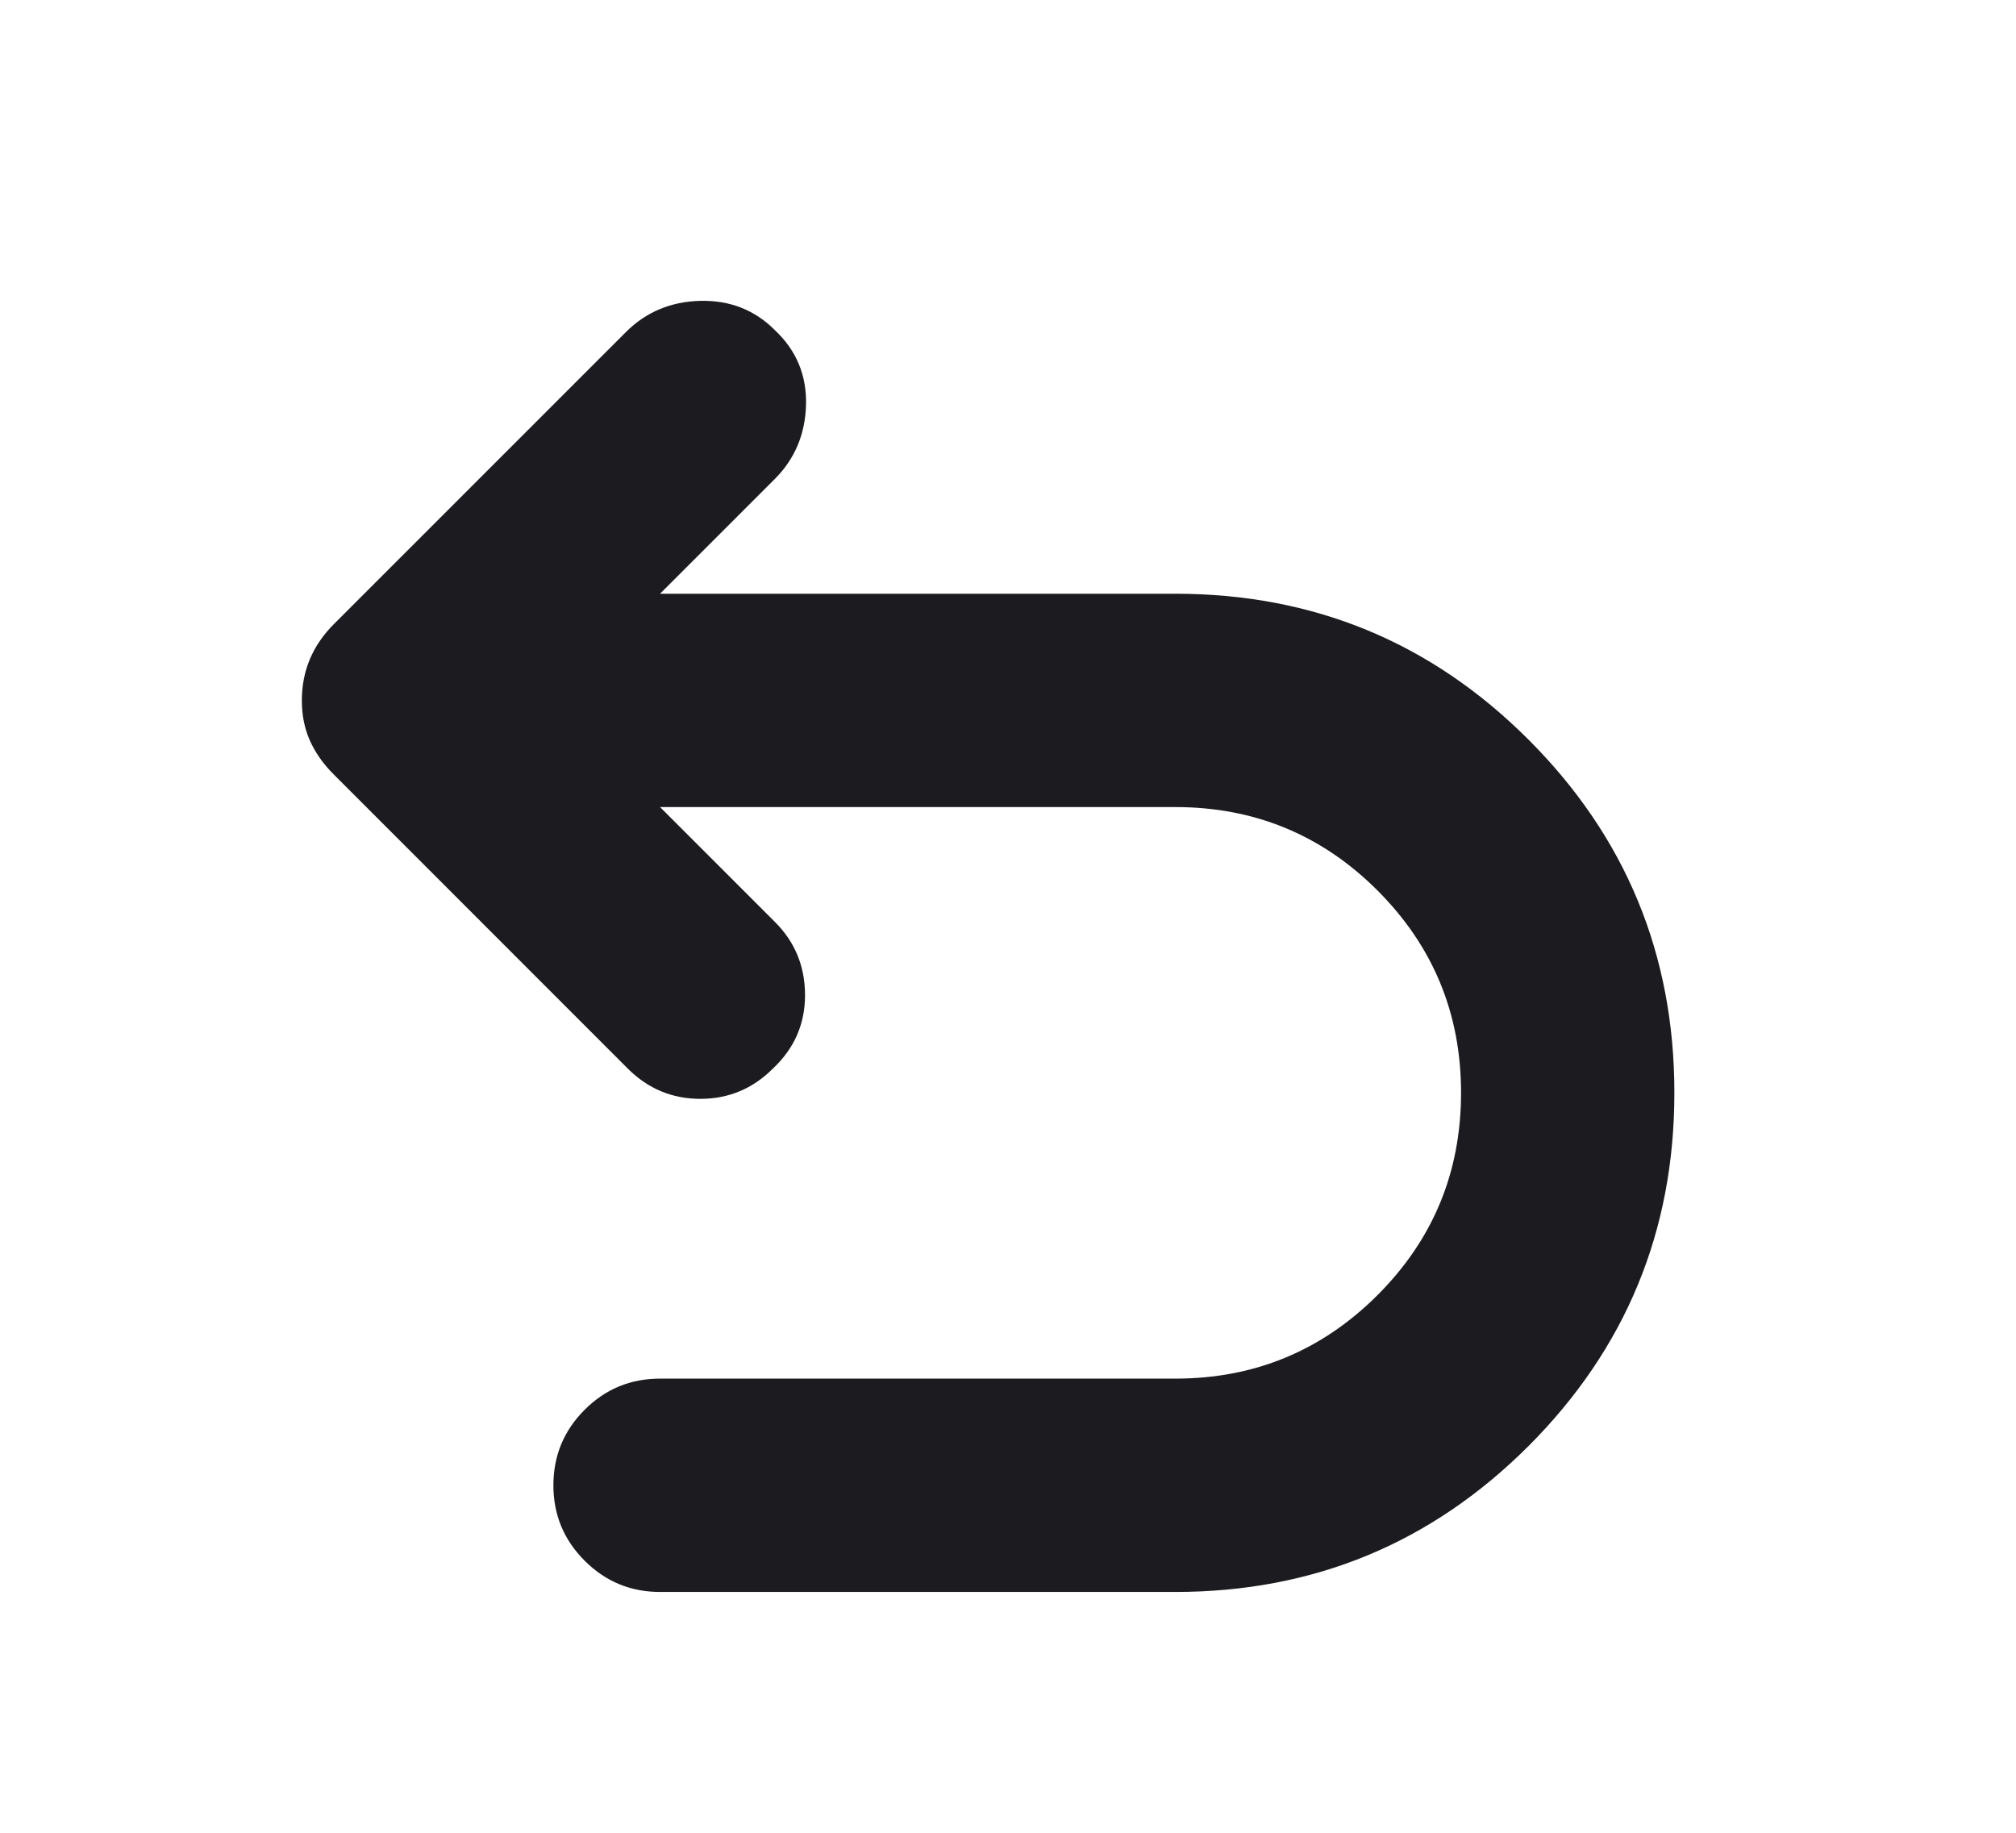
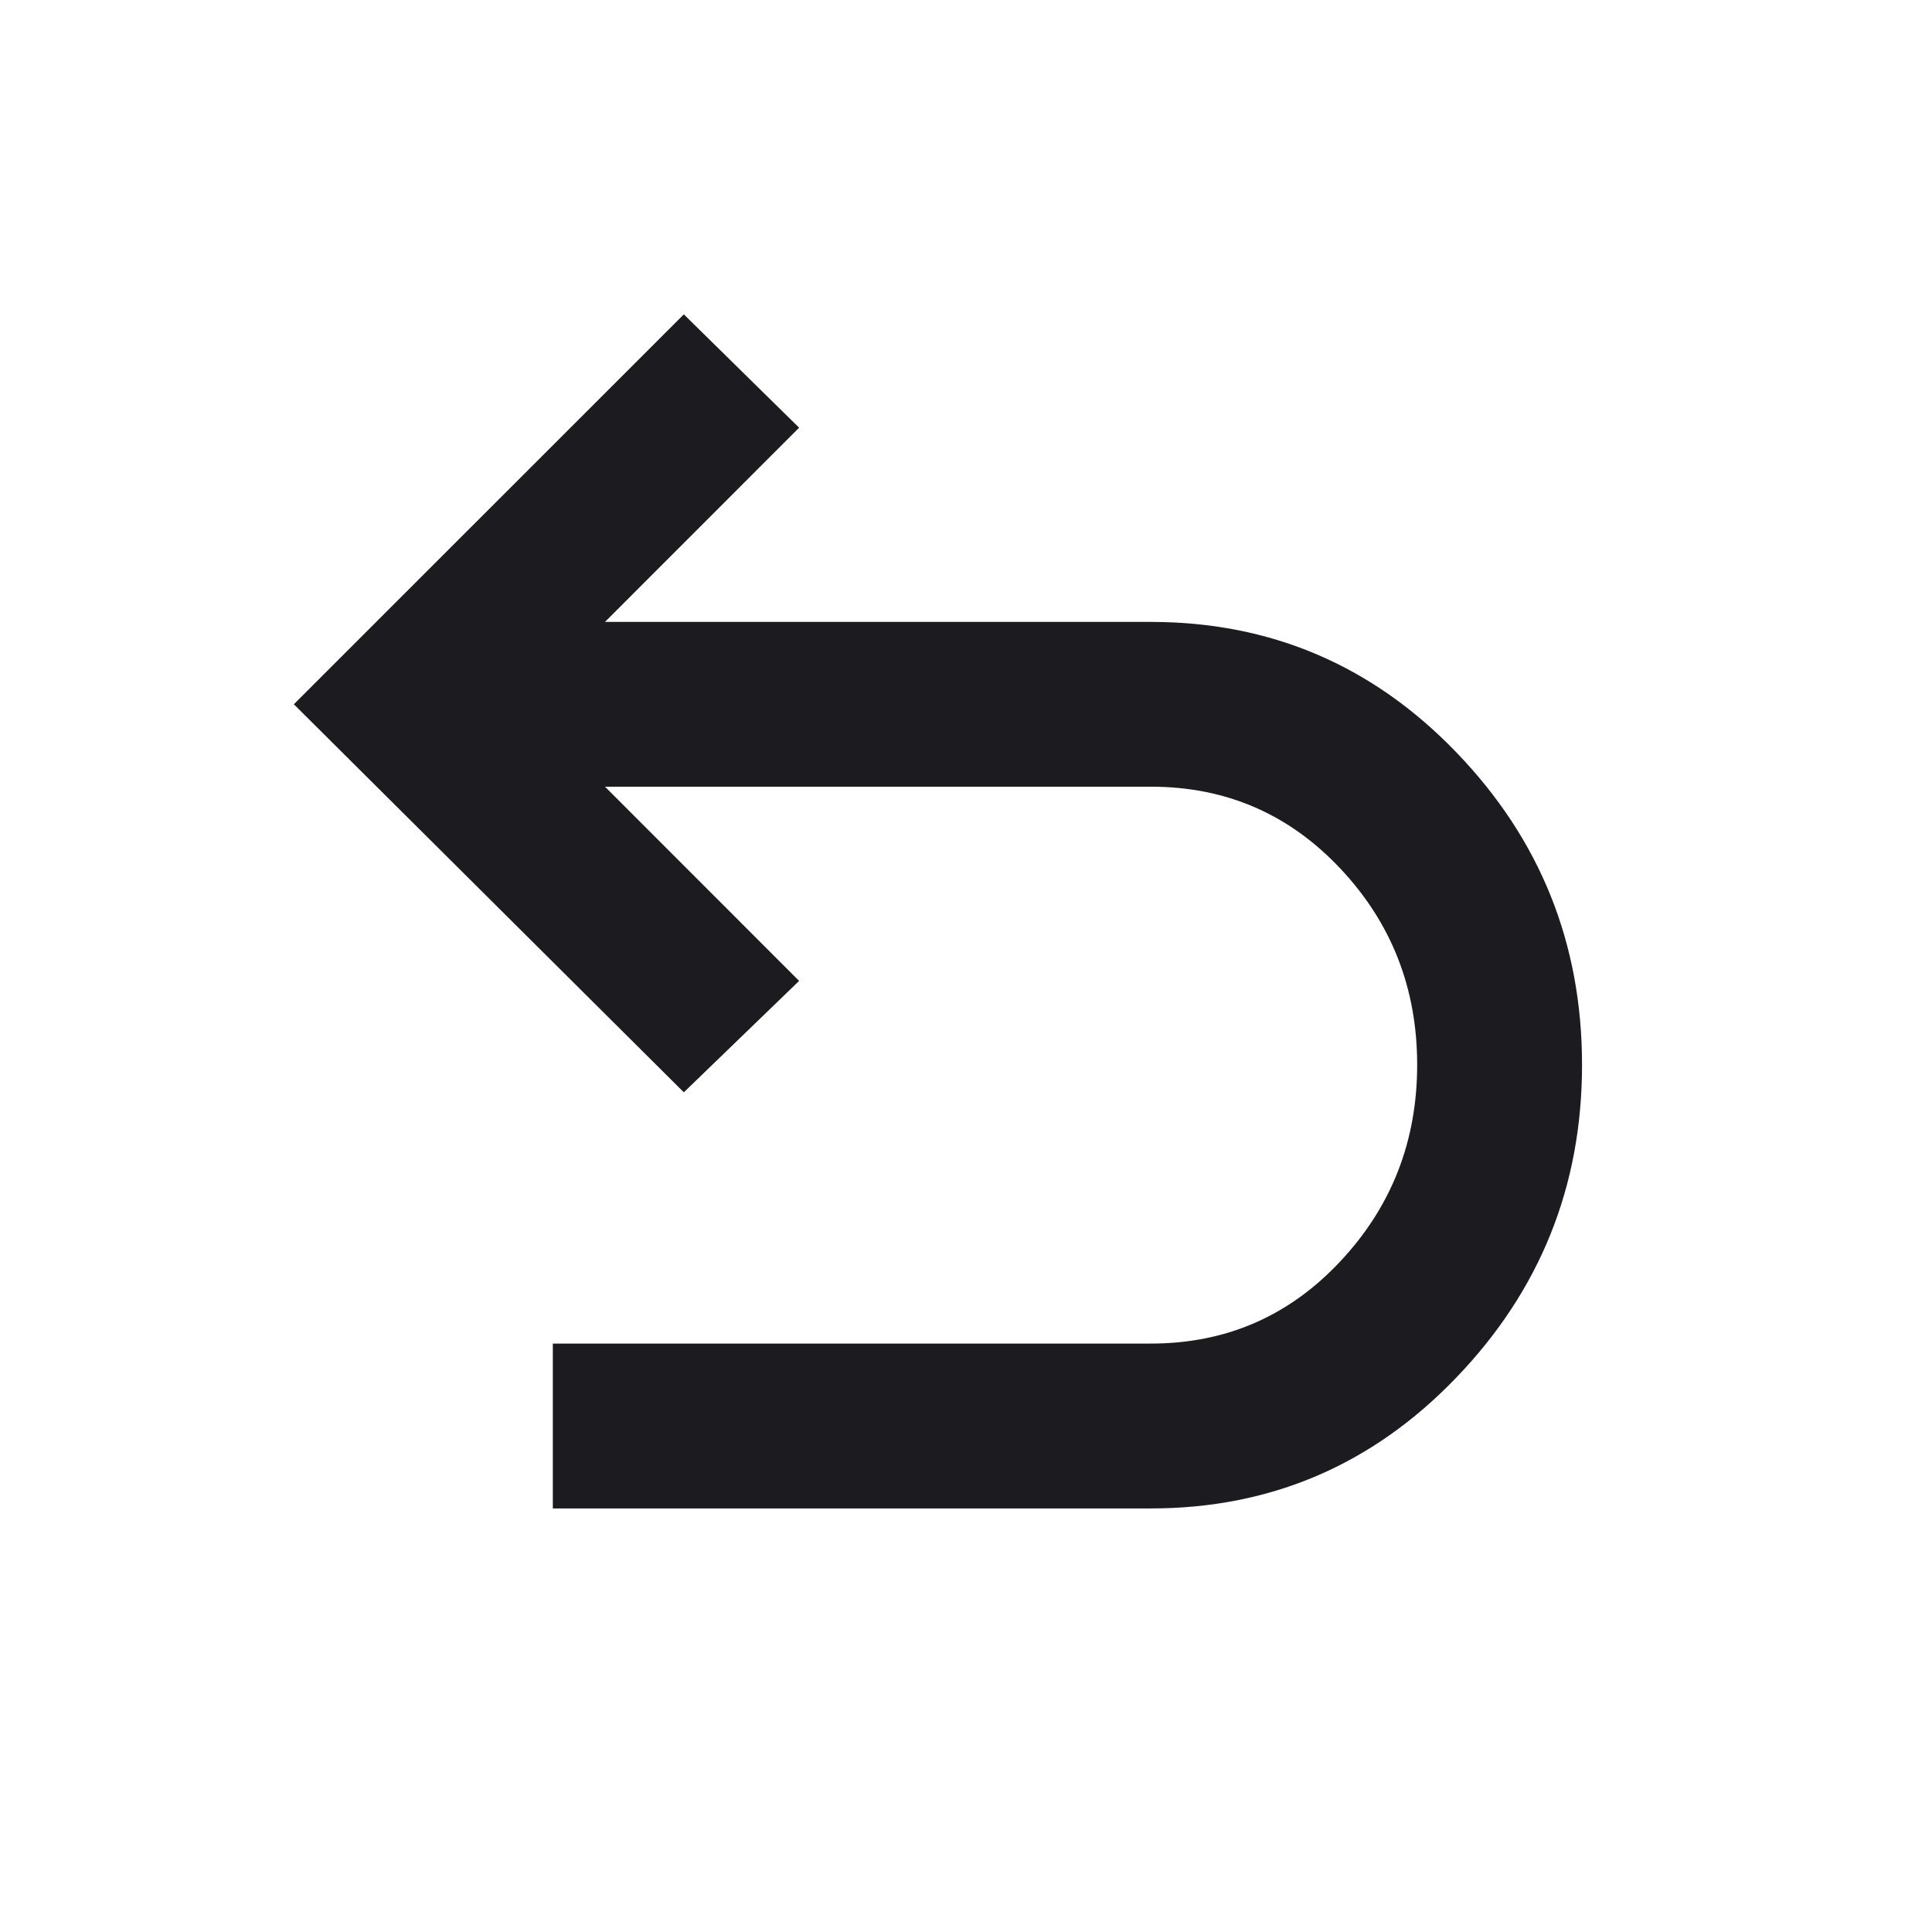
- <svg xmlns="http://www.w3.org/2000/svg" width="22" height="20" viewBox="0 0 22 20" fill="none">
-   <mask id="mask0_234_299" style="mask-type:alpha" maskUnits="userSpaceOnUse" x="0" y="0" width="22" height="22">
-     <rect width="21.083" height="21.083" fill="#D9D9D9" />
+ <svg xmlns="http://www.w3.org/2000/svg" width="21" height="21" viewBox="0 0 21 21" fill="none">
+   <mask id="mask0_199_61" style="mask-type:alpha" maskUnits="userSpaceOnUse" x="0" y="0" width="21" height="21">
+     <rect x="0.111" y="0.333" width="20" height="20" fill="#D9D9D9" />
  </mask>
-   <g mask="url(#mask0_234_299)">
-     <path d="M7.203 17.372C6.881 17.372 6.607 17.258 6.38 17.031C6.153 16.804 6.039 16.53 6.039 16.208C6.039 15.886 6.153 15.611 6.38 15.384C6.607 15.157 6.881 15.044 7.203 15.044H12.826C13.689 15.044 14.425 14.74 15.033 14.132C15.64 13.525 15.944 12.789 15.944 11.925C15.944 11.061 15.64 10.326 15.033 9.718C14.425 9.11 13.689 8.807 12.826 8.807H7.203L8.455 10.059C8.675 10.278 8.785 10.545 8.785 10.86C8.785 11.175 8.668 11.442 8.433 11.662C8.214 11.881 7.95 11.991 7.643 11.991C7.335 11.991 7.072 11.881 6.852 11.662L3.646 8.455C3.528 8.338 3.441 8.214 3.382 8.082C3.323 7.95 3.294 7.804 3.294 7.643C3.294 7.482 3.323 7.332 3.382 7.192C3.441 7.053 3.528 6.925 3.646 6.808L6.83 3.624C7.05 3.404 7.321 3.291 7.643 3.283C7.965 3.276 8.236 3.382 8.455 3.602C8.689 3.821 8.803 4.092 8.796 4.414C8.788 4.736 8.675 5.007 8.455 5.227L7.203 6.479H12.826C14.334 6.479 15.618 7.009 16.68 8.071C17.741 9.132 18.272 10.417 18.272 11.925C18.272 13.433 17.741 14.718 16.68 15.78C15.618 16.841 14.334 17.372 12.826 17.372H7.203Z" fill="#1C1B1F" />
+   <g mask="url(#mask0_199_61)">
+     <path d="M6.009 16.396V14.604H12.51C13.324 14.604 14.01 14.307 14.568 13.711C15.126 13.116 15.404 12.404 15.404 11.574C15.404 10.744 15.126 10.032 14.568 9.44C14.01 8.847 13.324 8.551 12.51 8.551H6.576L8.686 10.662L7.433 11.873L3.194 7.655L7.433 3.417L8.686 4.649L6.576 6.76H12.51C13.812 6.76 14.919 7.232 15.83 8.178C16.741 9.123 17.196 10.255 17.196 11.574C17.196 12.892 16.741 14.025 15.83 14.973C14.919 15.922 13.812 16.396 12.51 16.396H6.009Z" fill="#1C1B1F" />
  </g>
</svg>
